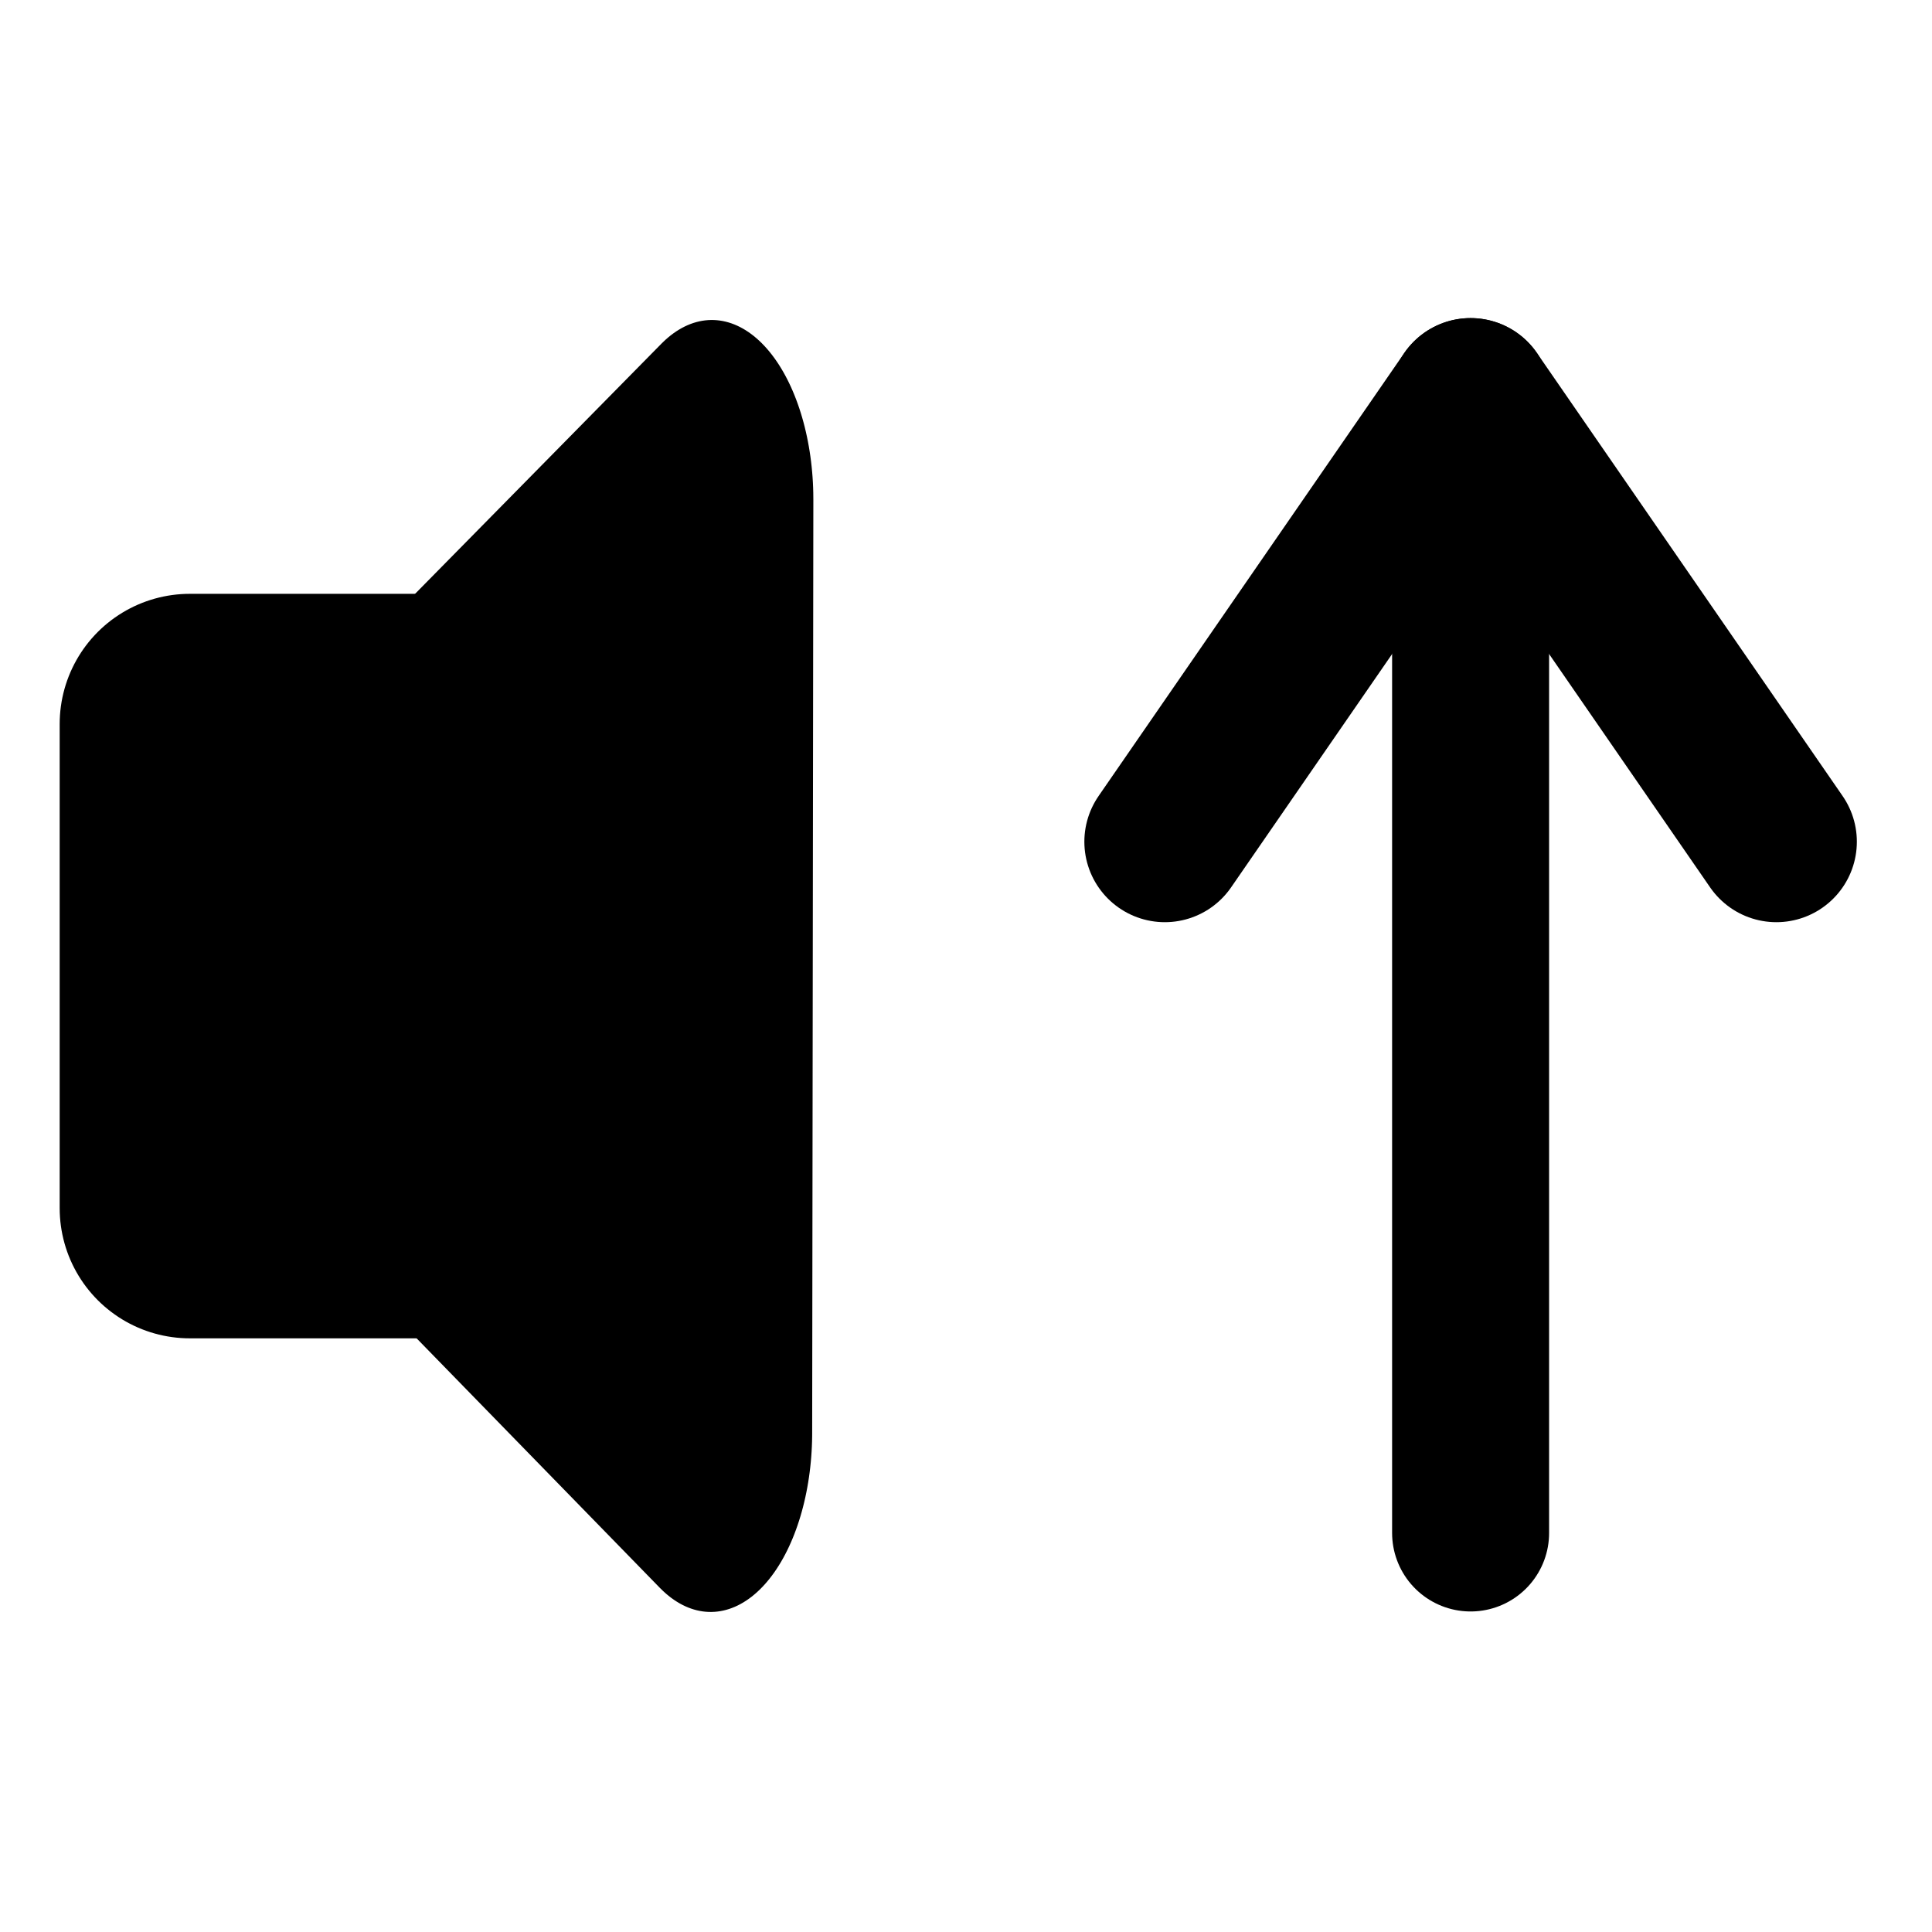
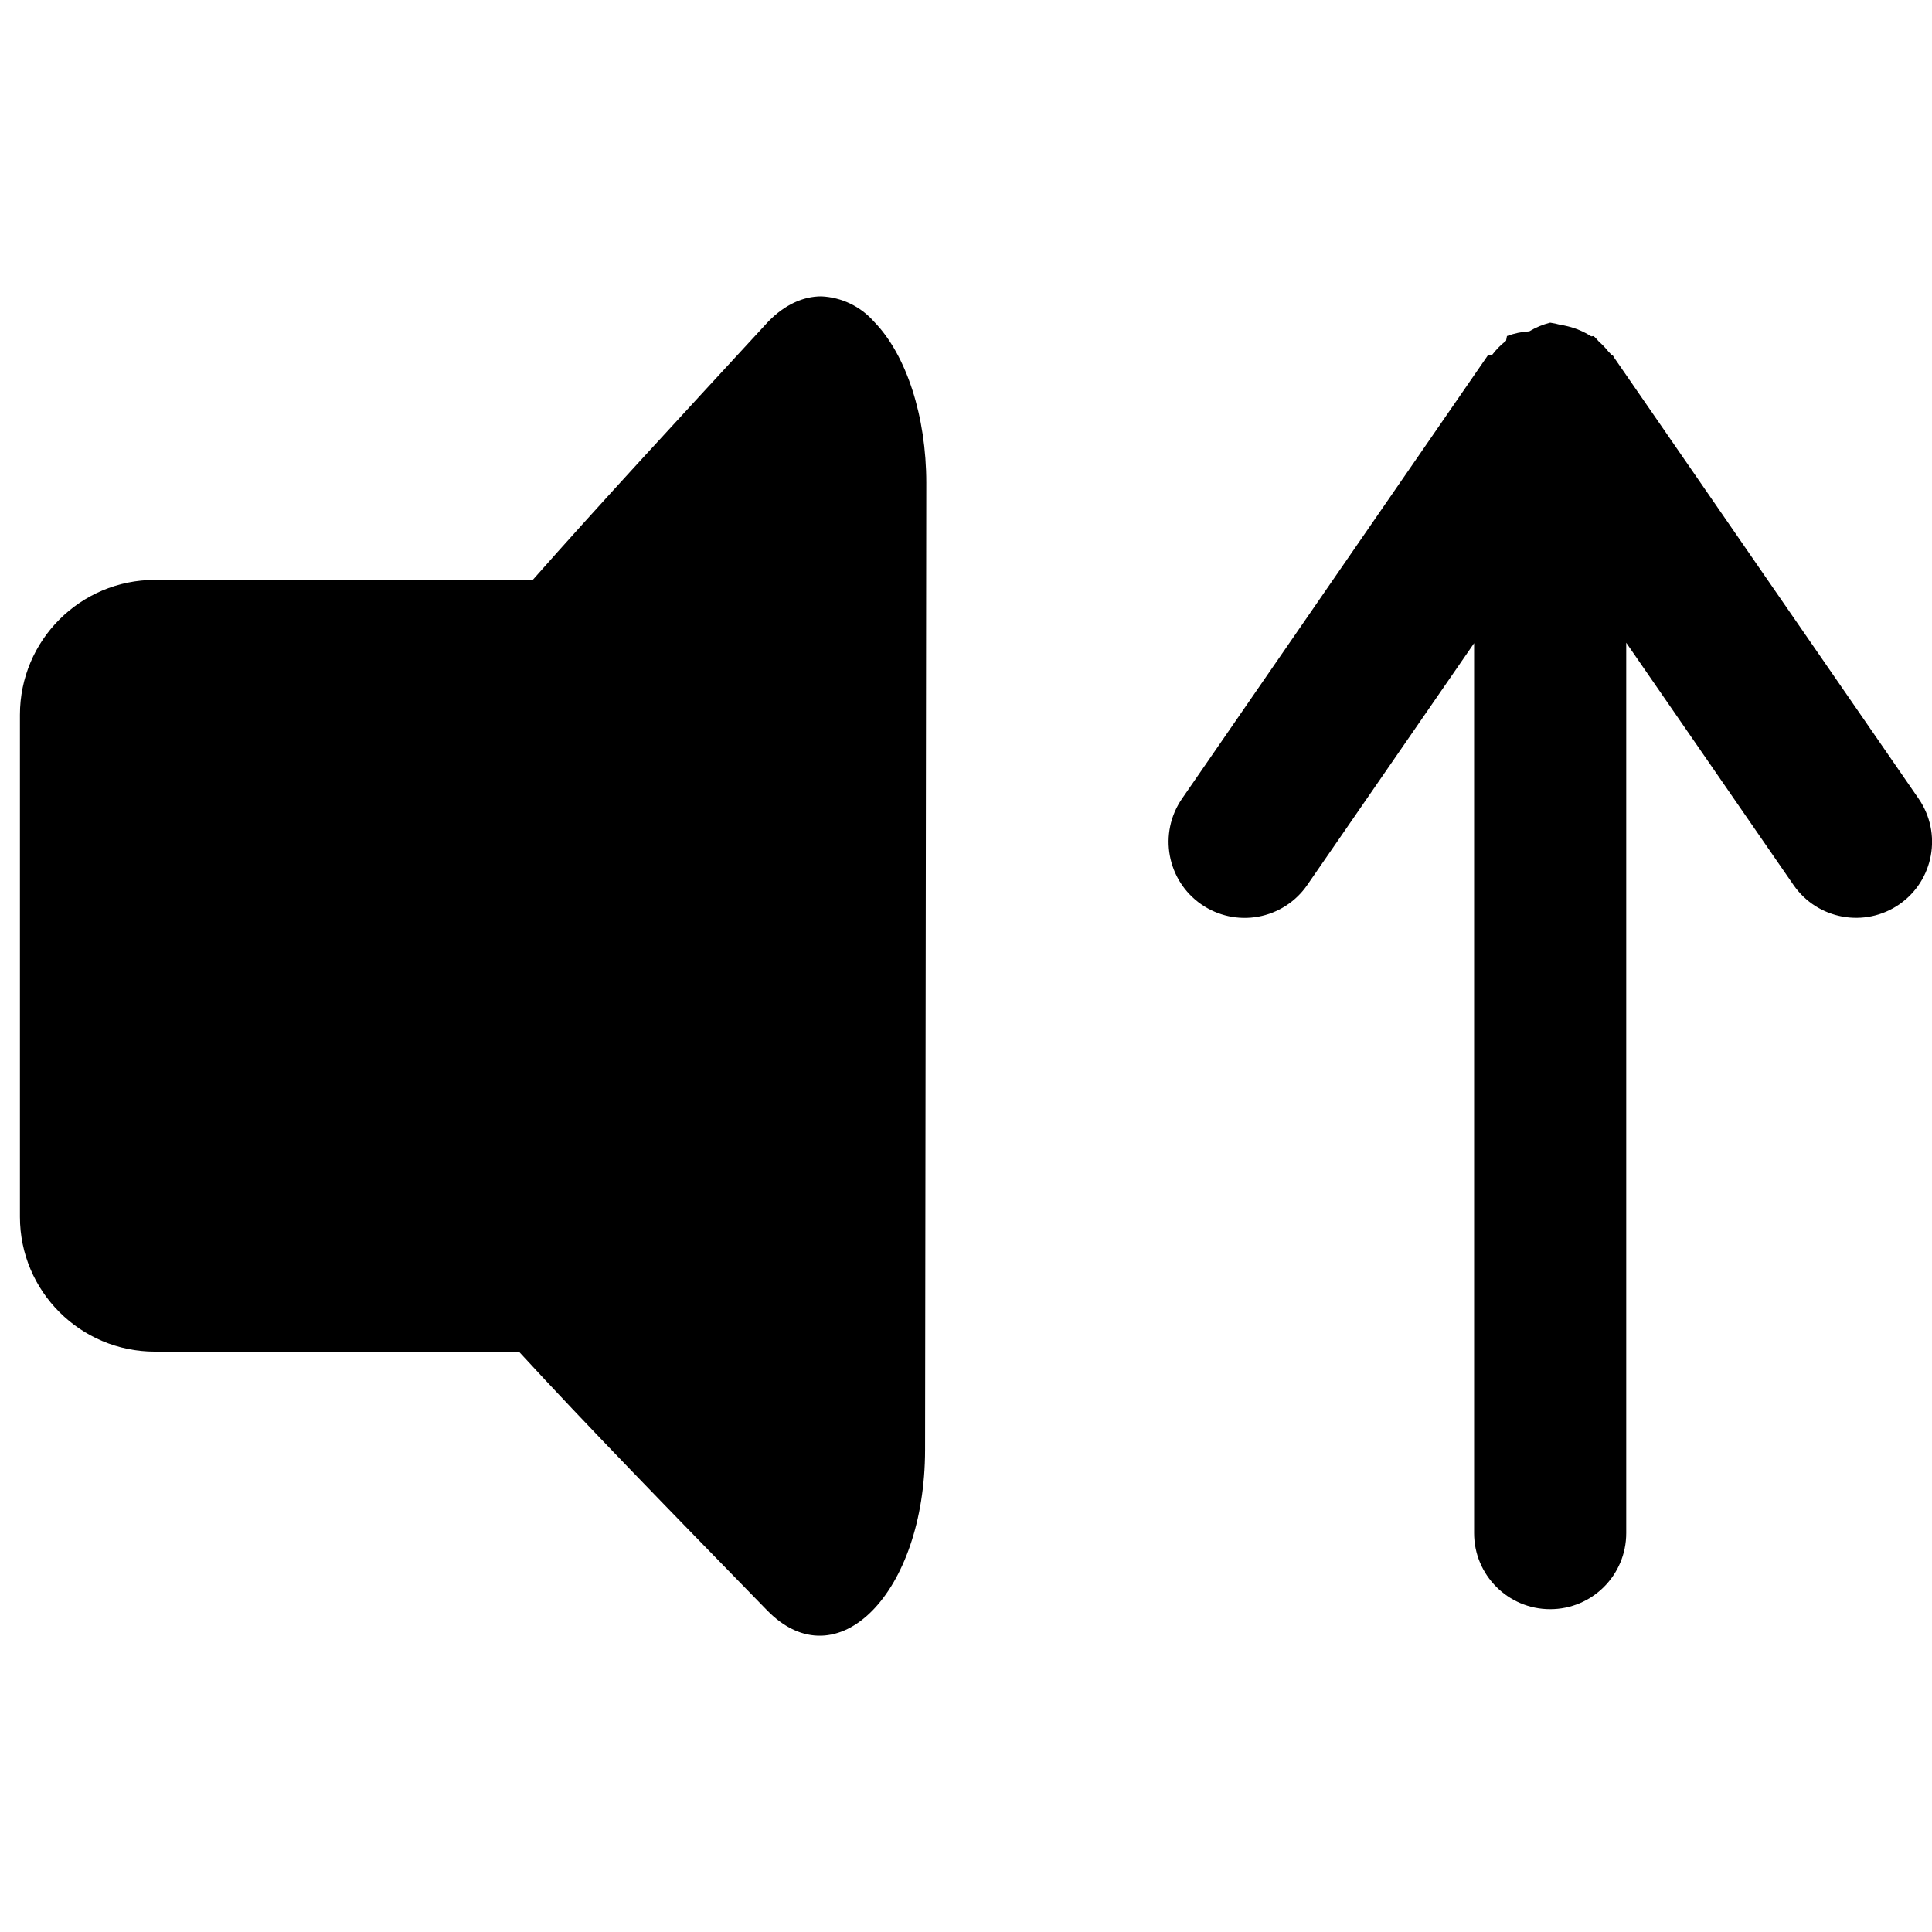
<svg xmlns="http://www.w3.org/2000/svg" viewBox="0 0 12.7 12.7">
-   <g stroke="#000" stroke-linecap="round" stroke-linejoin="round">
-     <g transform="translate(-3.7042)">
-       <path d="m4.952 4.759h2.796v3.183h-2.796z" stroke-width="1.711" />
-       <path transform="matrix(.18704 .065233 -.036902 .33065 3.0222 -.11412)" d="m33.024 22.309-17.211-5.915 13.728-11.948z" stroke-width="7" />
-     </g>
-     <path d="m9.667 10.077-1e-7 -7.457" fill="none" stroke-width="1.032" />
-     <path d="m9.667 2.62-2.01 2.913" fill="none" stroke-width="1.058" />
-     <path d="m9.667 2.62 2.01 2.913" fill="none" stroke-width="1.058" />
-   </g>
+   <path style="color:#000;fill:#000;stroke:none;stroke-width:.263;-inkscape-stroke:none" d="M5.399 1.948c-.12 0-.24.055-.347.164-.611.663-1.12 1.213-1.55 1.7H1.018a.887.887 0 0 0-.887.887v3.3c0 .489.397.886.887.886h2.393c.444.483.98 1.032 1.631 1.7.46.473 1.038-.113 1.039-1.054l.008-6.357c0-.436-.13-.841-.344-1.06a.49.49 0 0 0-.346-.166z" />
+   <path style="color:#000;fill:#000;stroke:none;-inkscape-stroke:none" d="M10.19 2.121a.5.5 0 0 0-.137.057.5.5 0 0 0-.147.031.5.5 0 0 0-.006.031.5.5 0 0 0-.091.092.5.5 0 0 0-.03.006L7.77 5.25a.5.5 0 0 0 .127.695.5.5 0 0 0 .696-.127l1.097-1.59v5.85a.5.5 0 0 0 .5.5.5.5 0 0 0 .5-.5V4.225l1.1 1.593a.5.5 0 0 0 .695.127.5.5 0 0 0 .127-.695l-2.002-2.9-.007-.012a.5.5 0 0 0-.01-.006.5.5 0 0 0-.02-.021.5.5 0 0 0-.062-.065.5.5 0 0 0-.035-.037.5.5 0 0 0-.016.002.5.5 0 0 0-.154-.066.5.5 0 0 0-.05-.01.5.5 0 0 0-.066-.014z" />
</svg>
